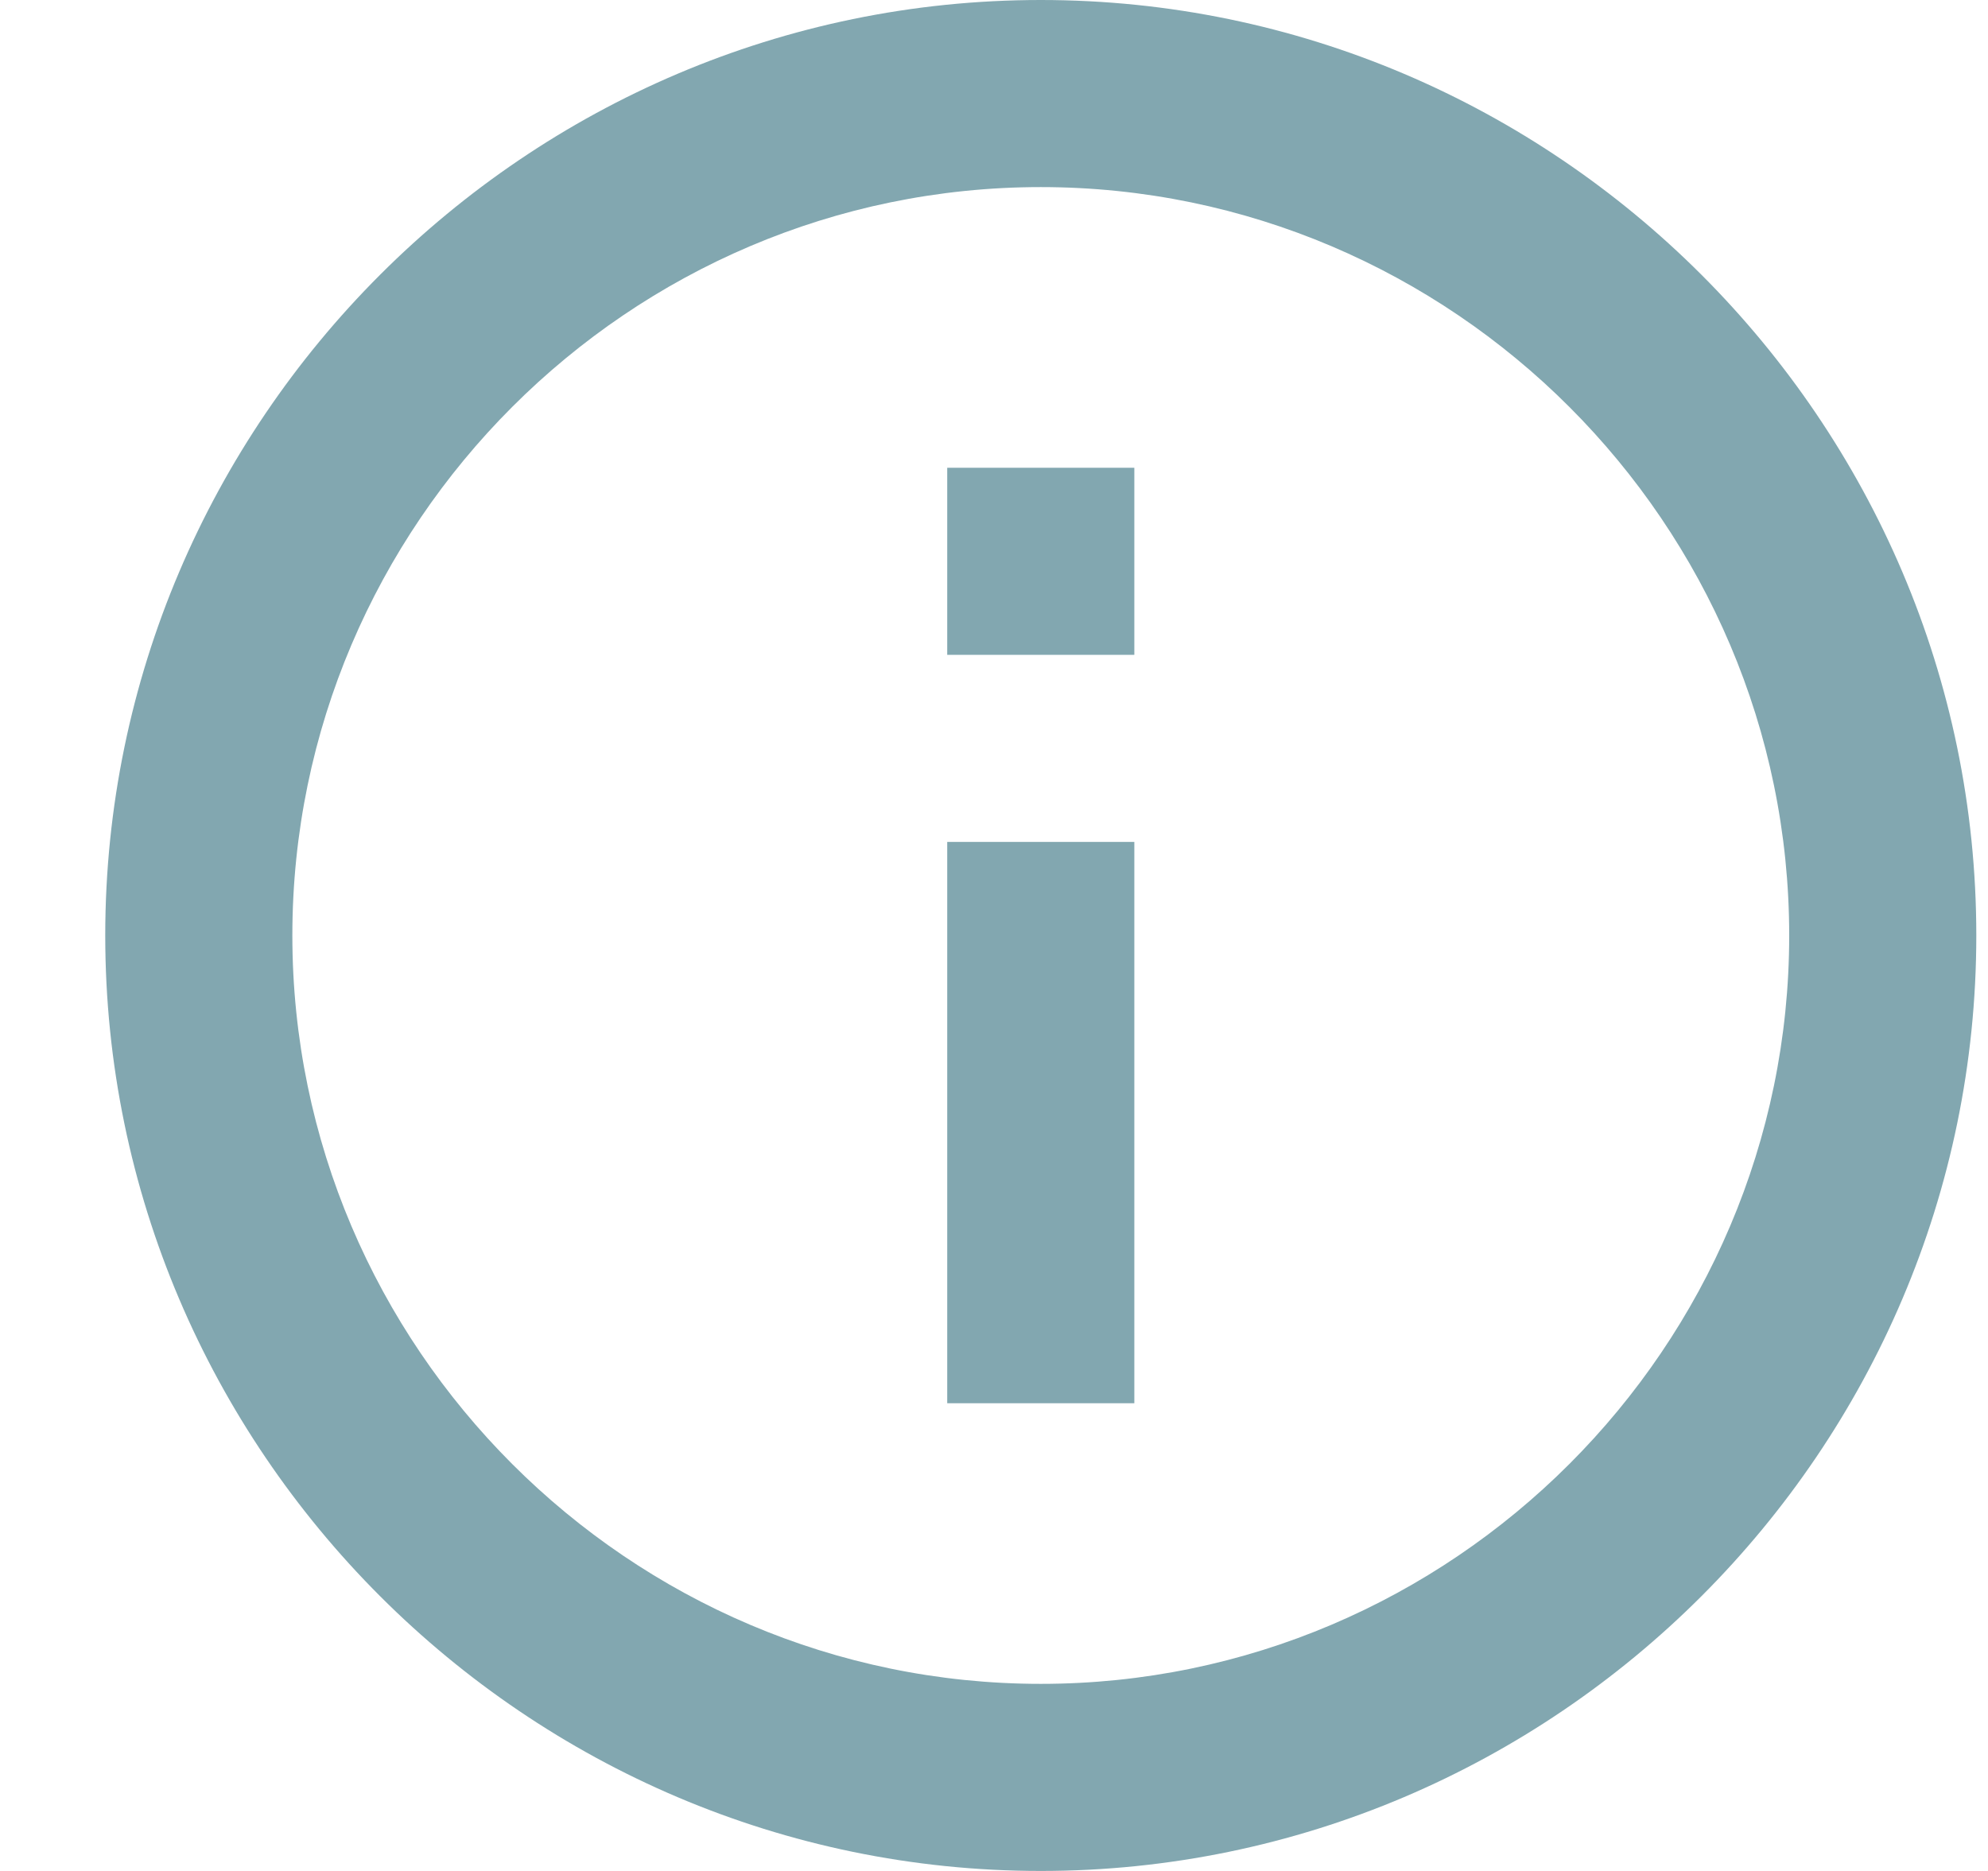
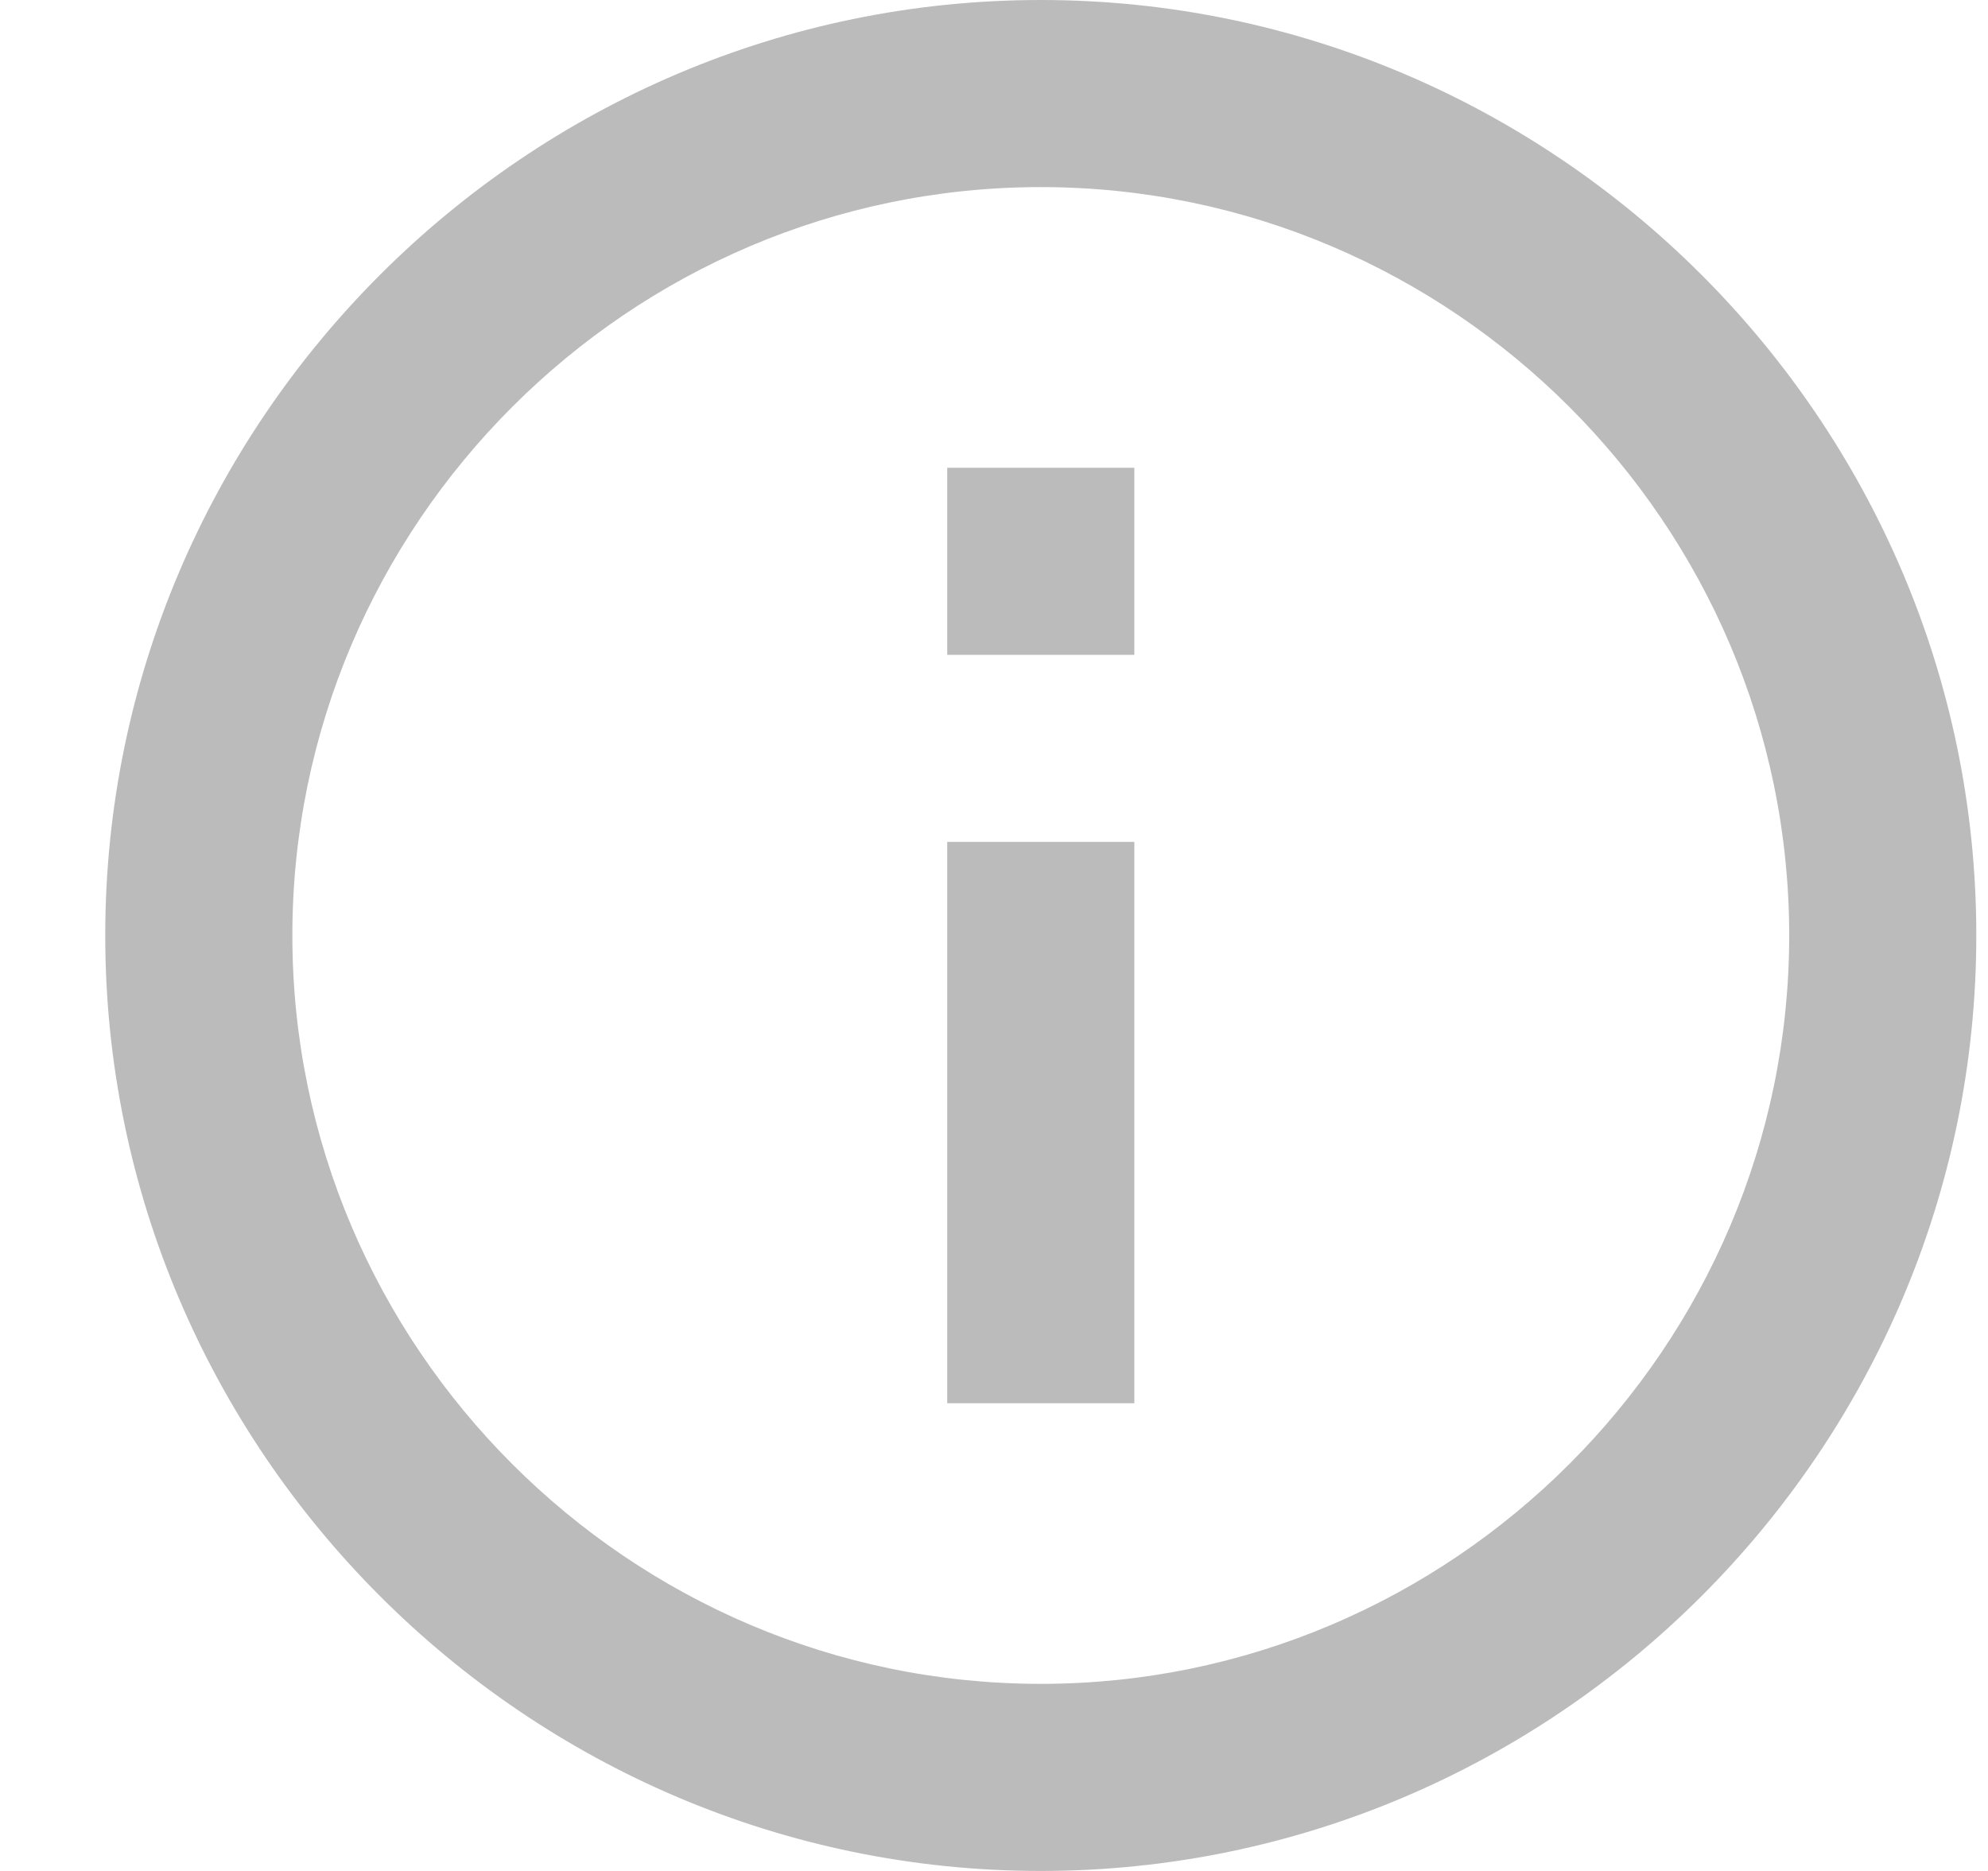
<svg xmlns="http://www.w3.org/2000/svg" width="17px" height="16px" viewBox="0 0 17 16" version="1.1">
  <defs />
  <g class="stroke_container" id="My-Profile-/-Kits-/-Tools" stroke="none" stroke-width="1" fill="none" fill-rule="evenodd">
-     <g class="fill_container" id="MY-PROFILE" transform="translate(-279, -267)" fill="#82A7B0">
+     <g class="fill_container" id="MY-PROFILE" transform="translate(-279, -267)" fill="#BBB">
      <g id="EDIT-PROFILE" transform="translate(0, 64)">
        <g id="navigation" transform="translate(0, 202)">
          <g id="TOOLS" transform="translate(279.5, 0)">
            <path d="M7.6,13 L9.2,13 L9.2,8.2 L7.6,8.2 L7.6,13 L7.6,13 Z M8.4,1 C4,1 0.4,4.6 0.4,9 C0.4,13.4 4,17 8.4,17 C12.8,17 16.4,13.4 16.4,9 C16.4,4.6 12.8,1 8.4,1 L8.4,1 L8.4,1 Z M8.4,15.4 C4.88,15.4 2,12.52 2,9 C2,5.48 4.88,2.6 8.4,2.6 C11.92,2.6 14.8,5.48 14.8,9 C14.8,12.52 11.92,15.4 8.4,15.4 L8.4,15.4 L8.4,15.4 Z M7.6,6.6 L9.2,6.6 L9.2,5 L7.6,5 L7.6,6.6 L7.6,6.6 Z" id="info_icon" />
          </g>
        </g>
      </g>
    </g>
  </g>
</svg>
